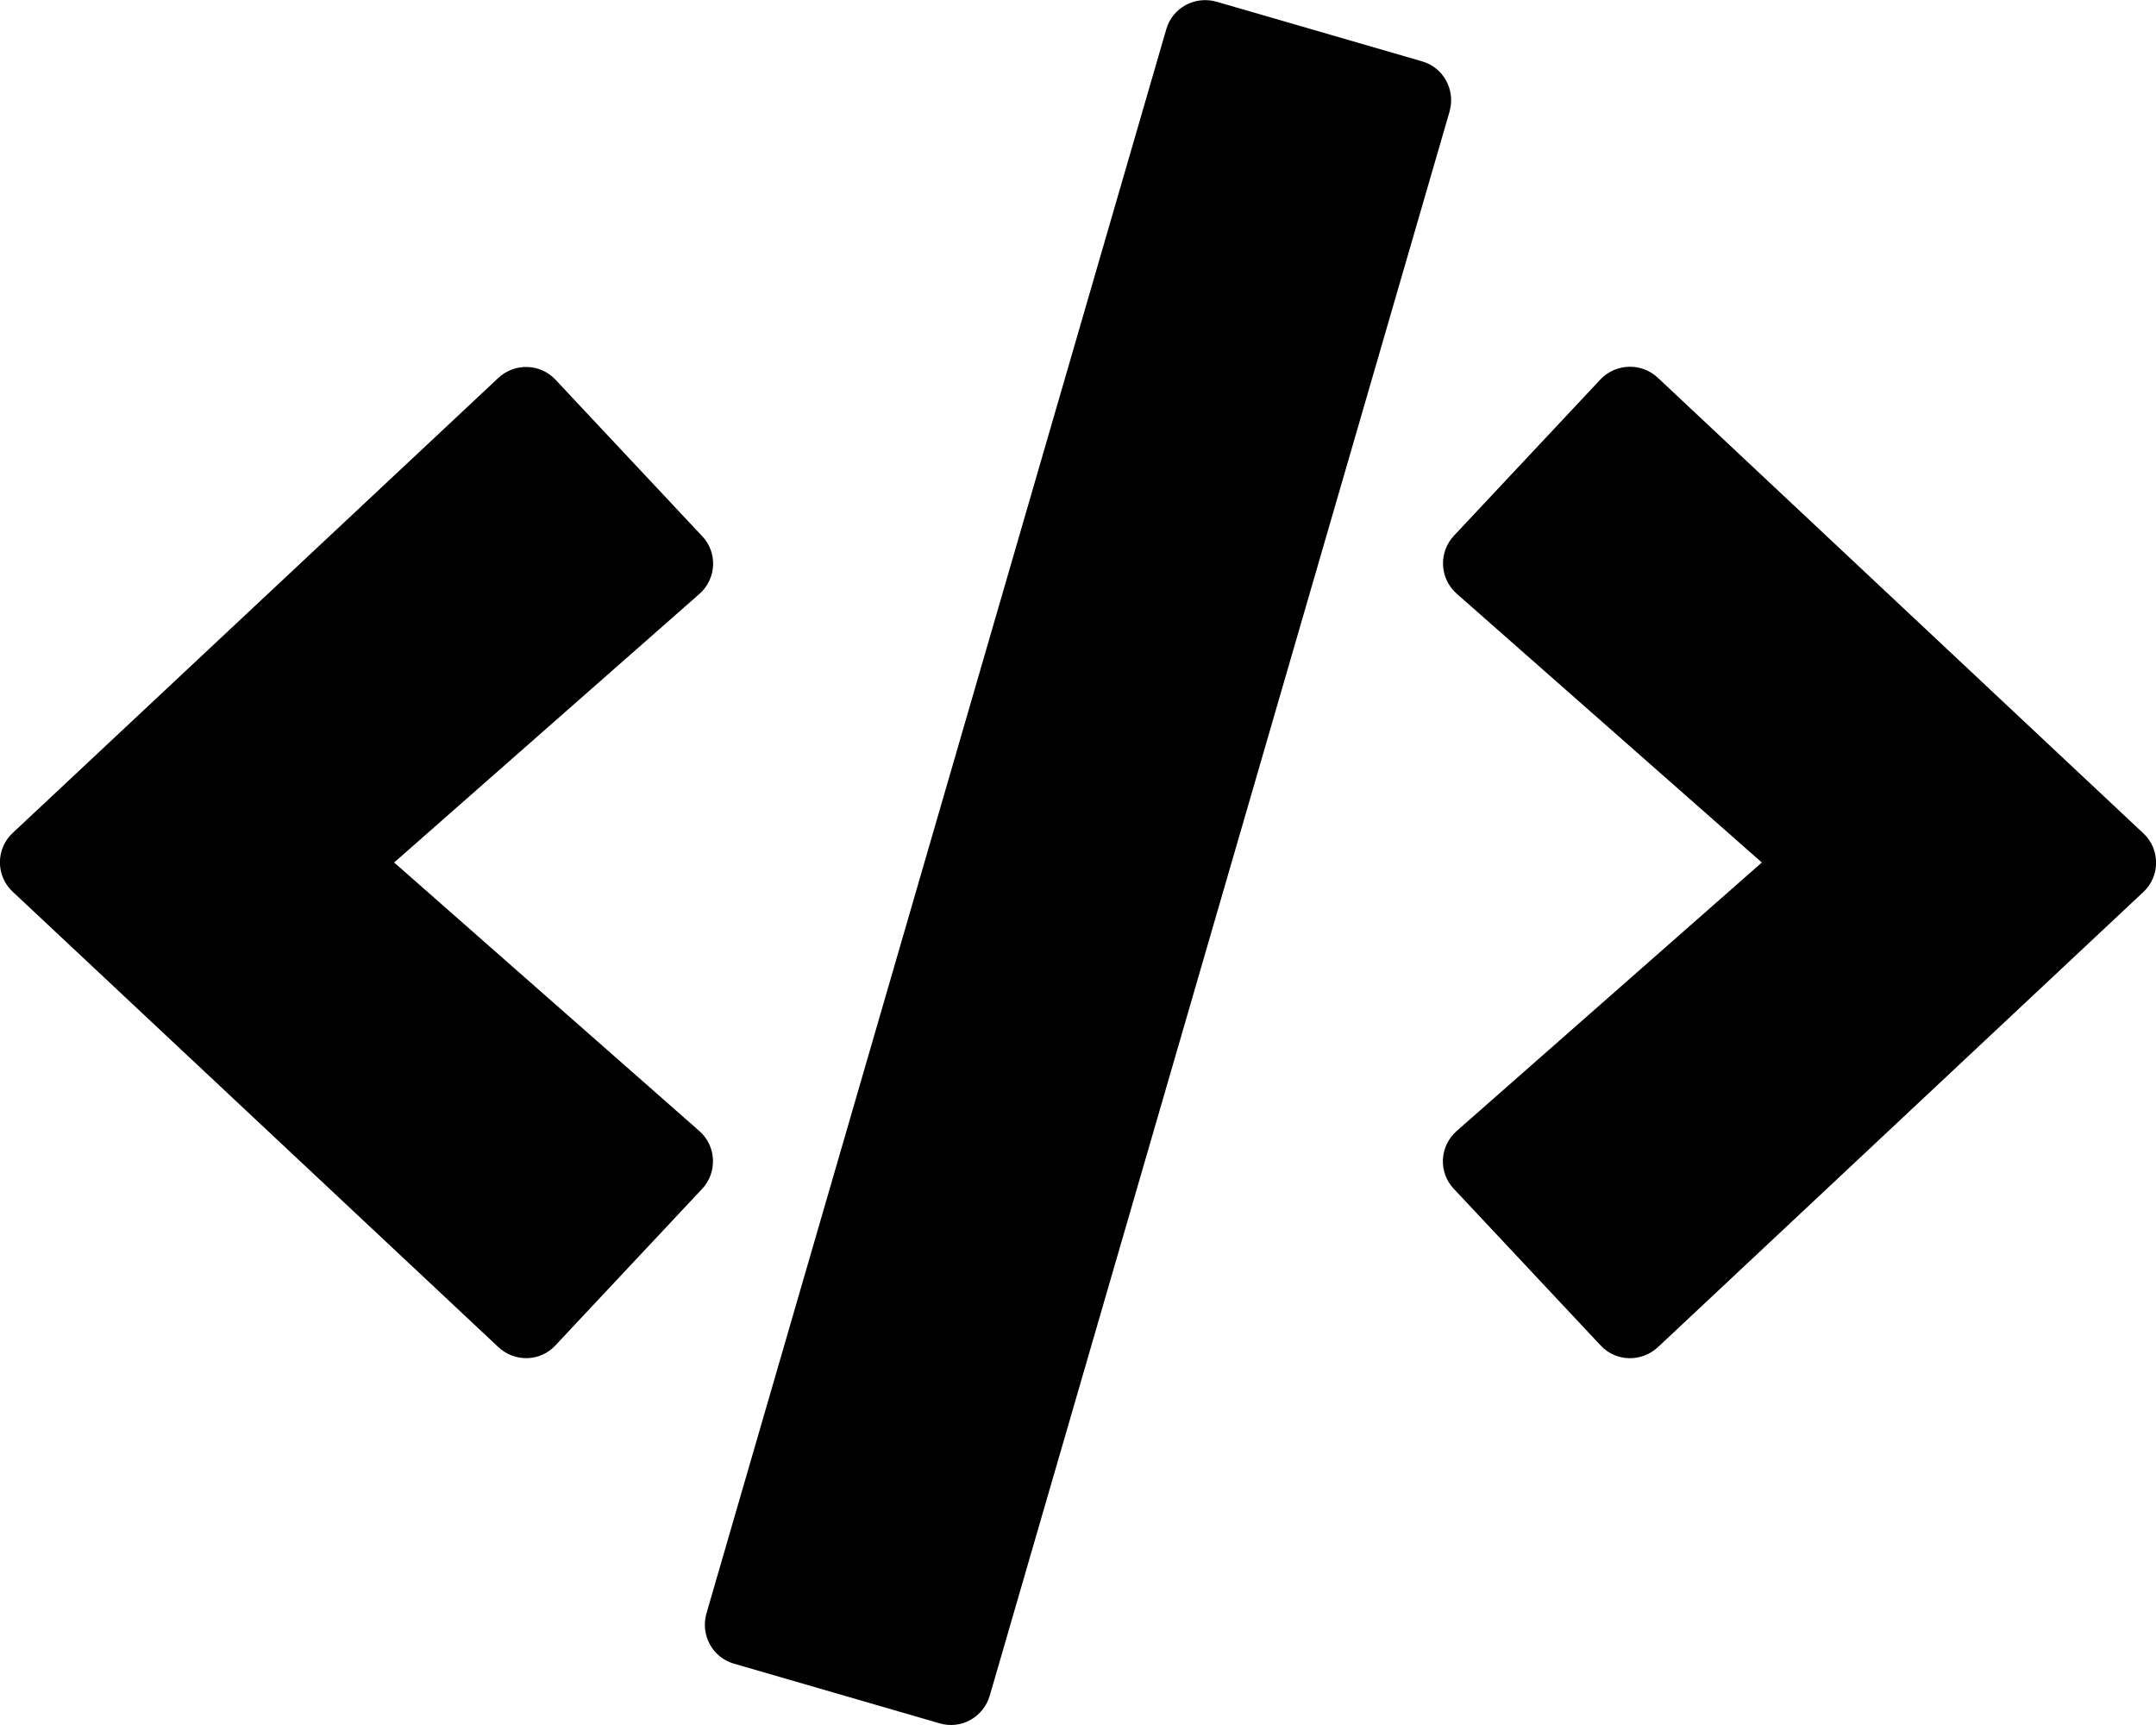
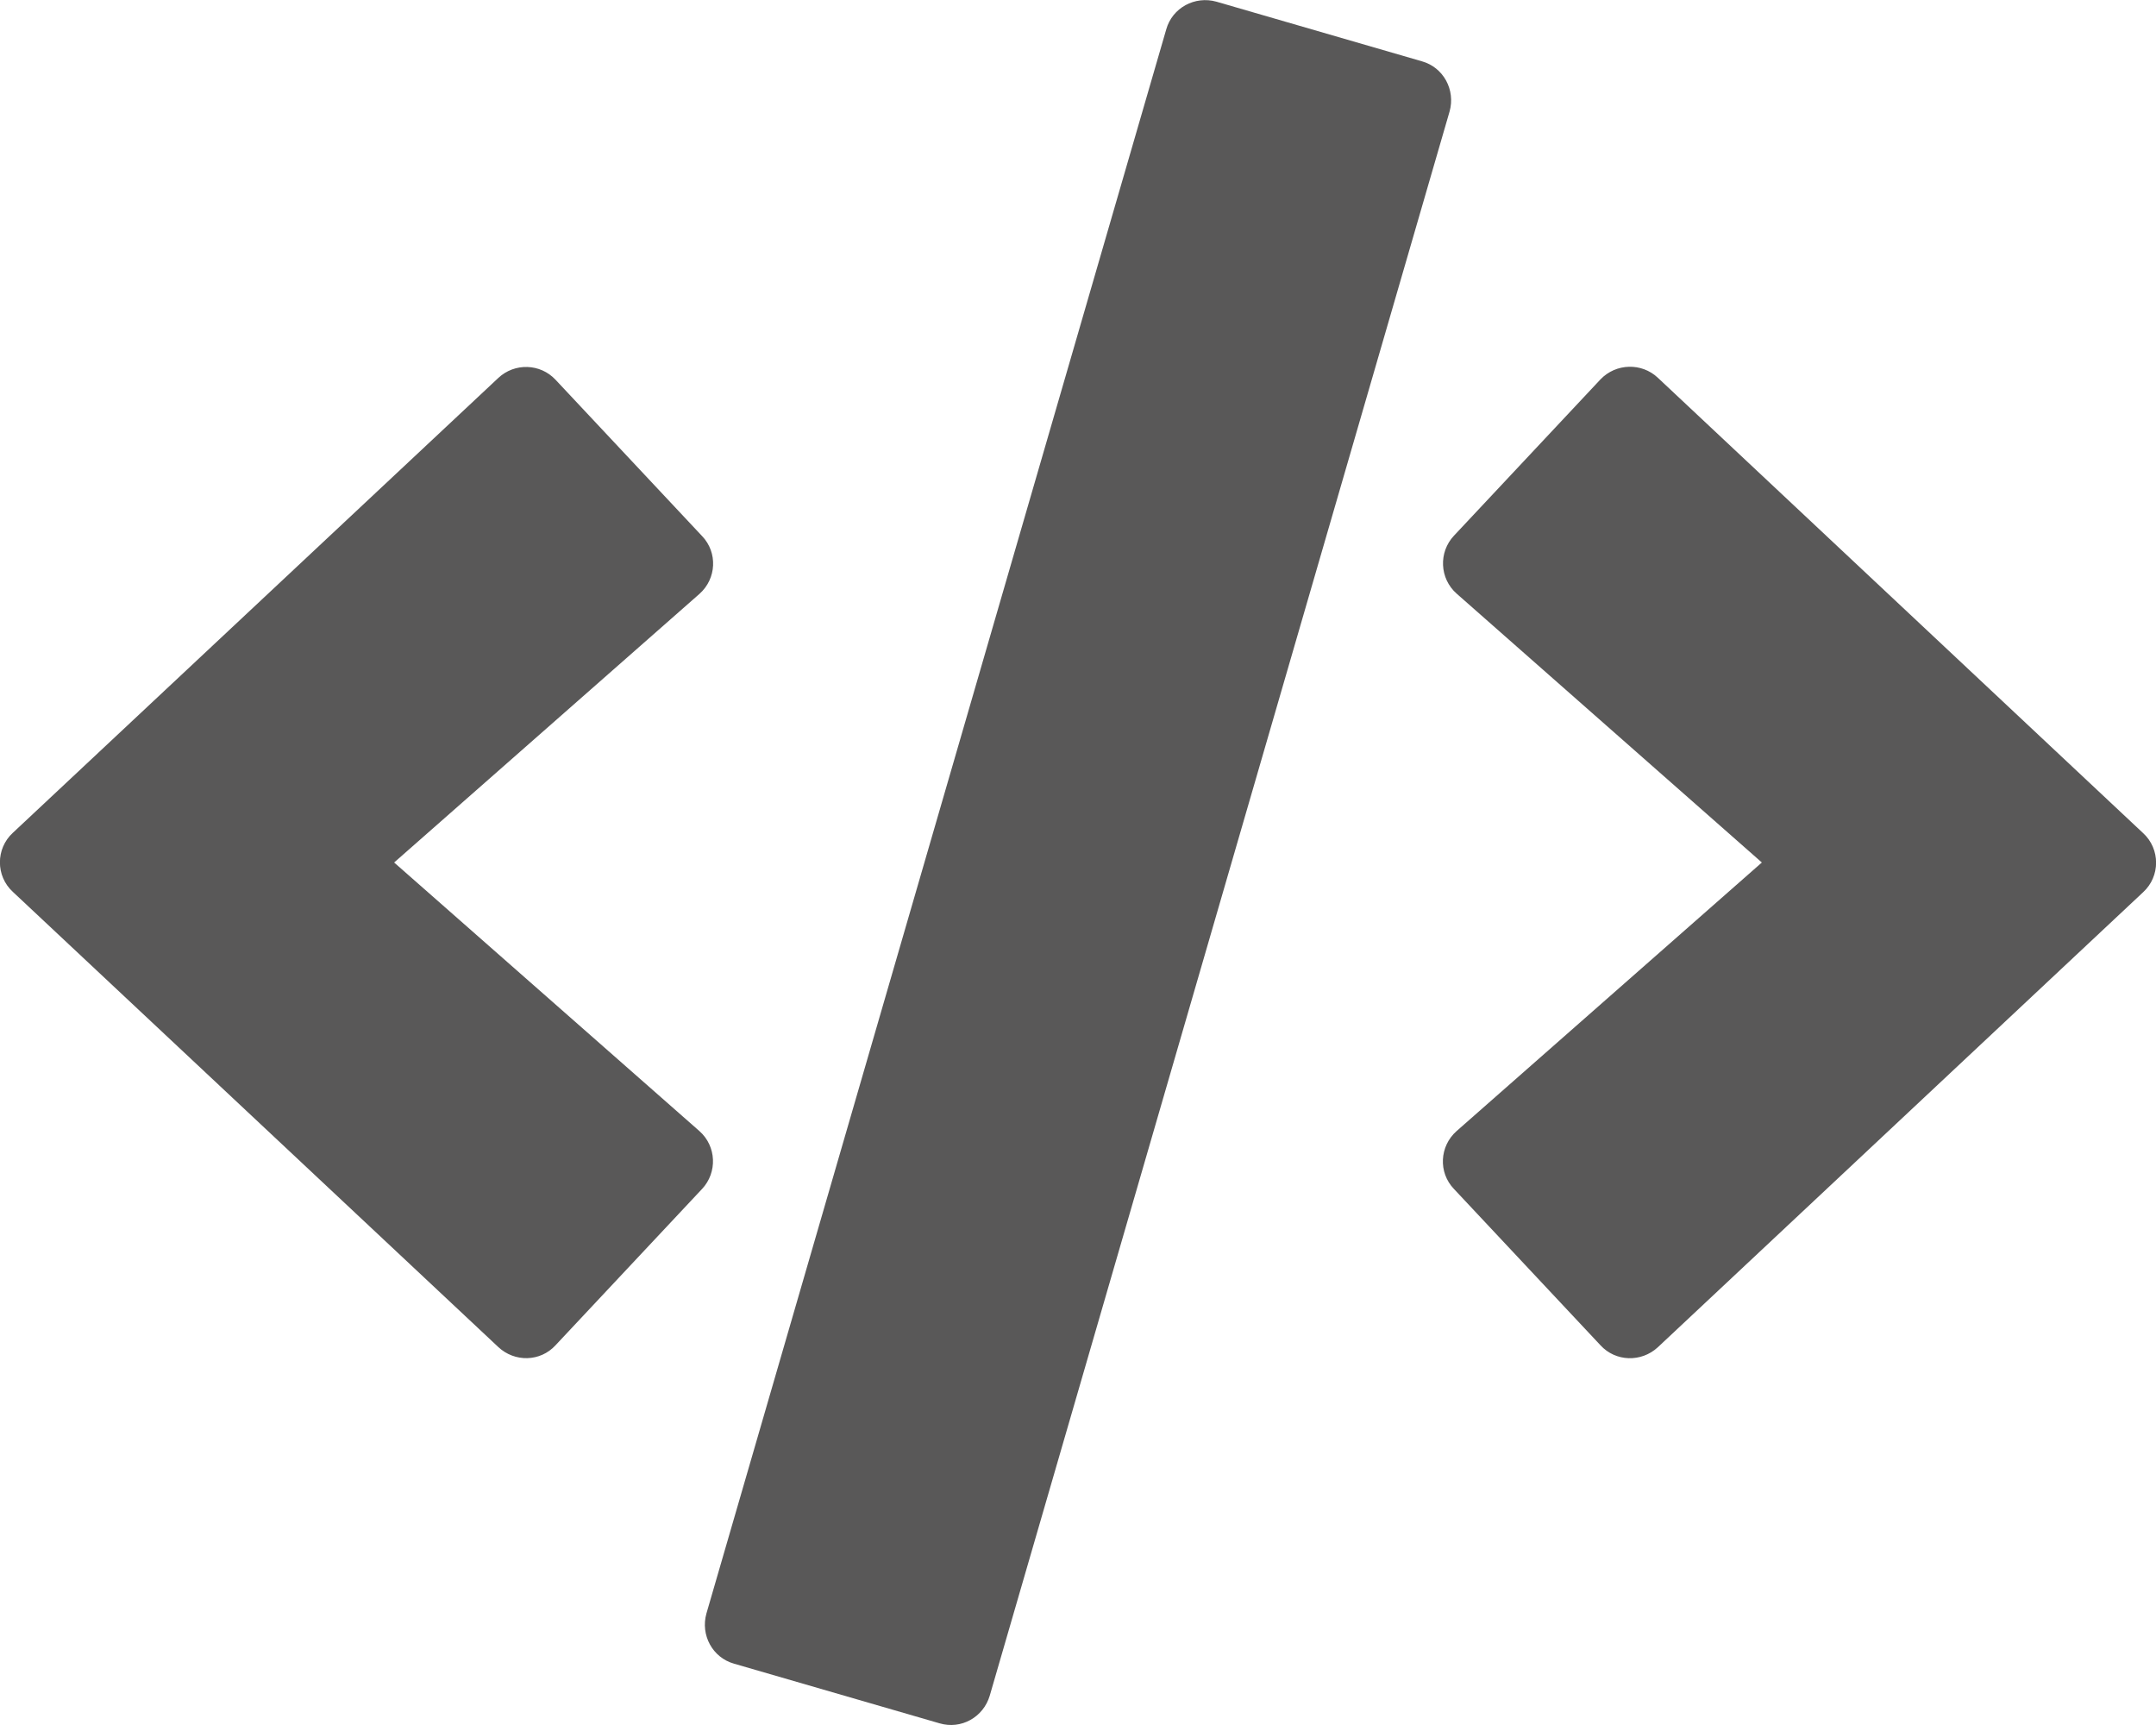
- <svg xmlns="http://www.w3.org/2000/svg" viewBox="0 0 640 512">
+ <svg xmlns="http://www.w3.org/2000/svg" fill="#595858" viewBox="0 0 640 512">
  <path d="M278.9 511.5l-61-17.7c-6.4-1.8-10-8.5-8.2-14.9L346.2 8.7c1.8-6.4 8.5-10 14.9-8.2l61 17.7c6.4 1.8 10 8.5 8.2 14.9L293.8 503.3c-1.9 6.4-8.5 10.1-14.9 8.2zm-114-112.2l43.5-46.4c4.6-4.9 4.3-12.7-.8-17.2L117 256l90.6-79.7c5.1-4.5 5.5-12.3.8-17.2l-43.5-46.4c-4.5-4.8-12.1-5.1-17-.5L3.8 247.2c-5.1 4.7-5.1 12.8 0 17.5l144.1 135.1c4.9 4.6 12.5 4.4 17-.5zm327.2.6l144.1-135.1c5.1-4.7 5.1-12.8 0-17.5L492.1 112.1c-4.8-4.5-12.4-4.3-17 .5L431.6 159c-4.6 4.9-4.3 12.7.8 17.2L523 256l-90.6 79.7c-5.1 4.5-5.5 12.3-.8 17.2l43.5 46.4c4.5 4.9 12.1 5.1 17 .6z" />
</svg>
